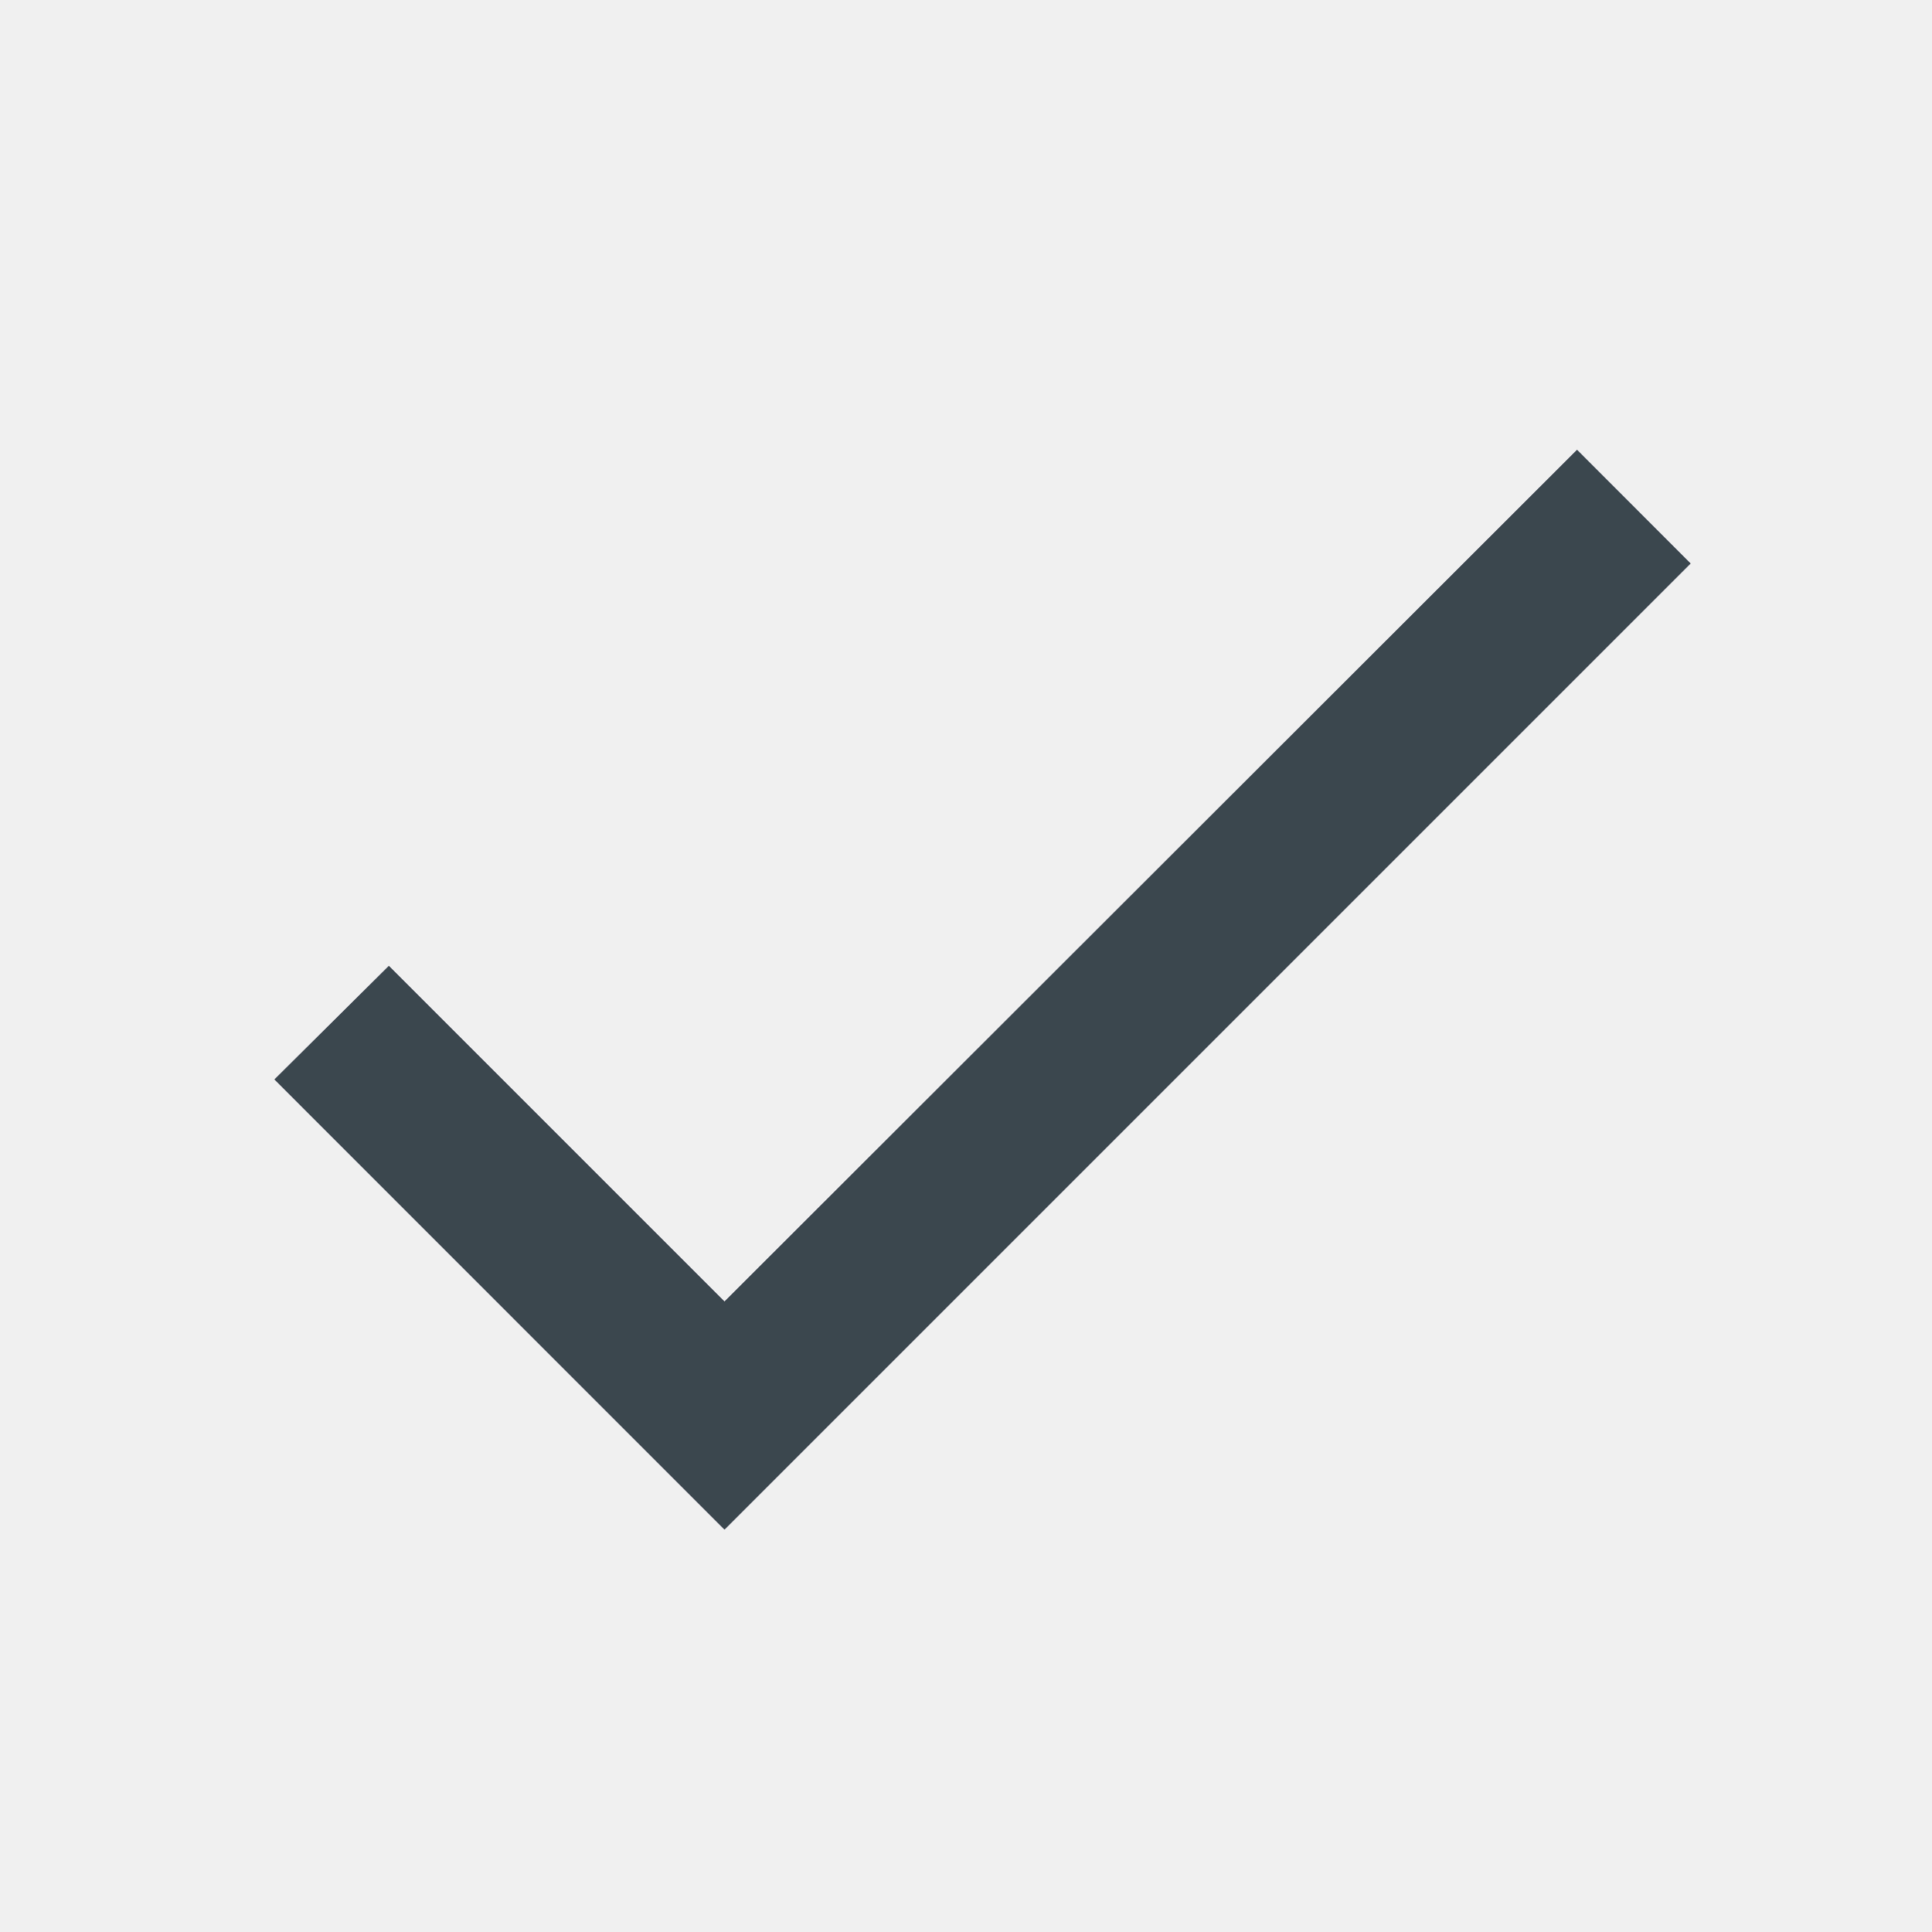
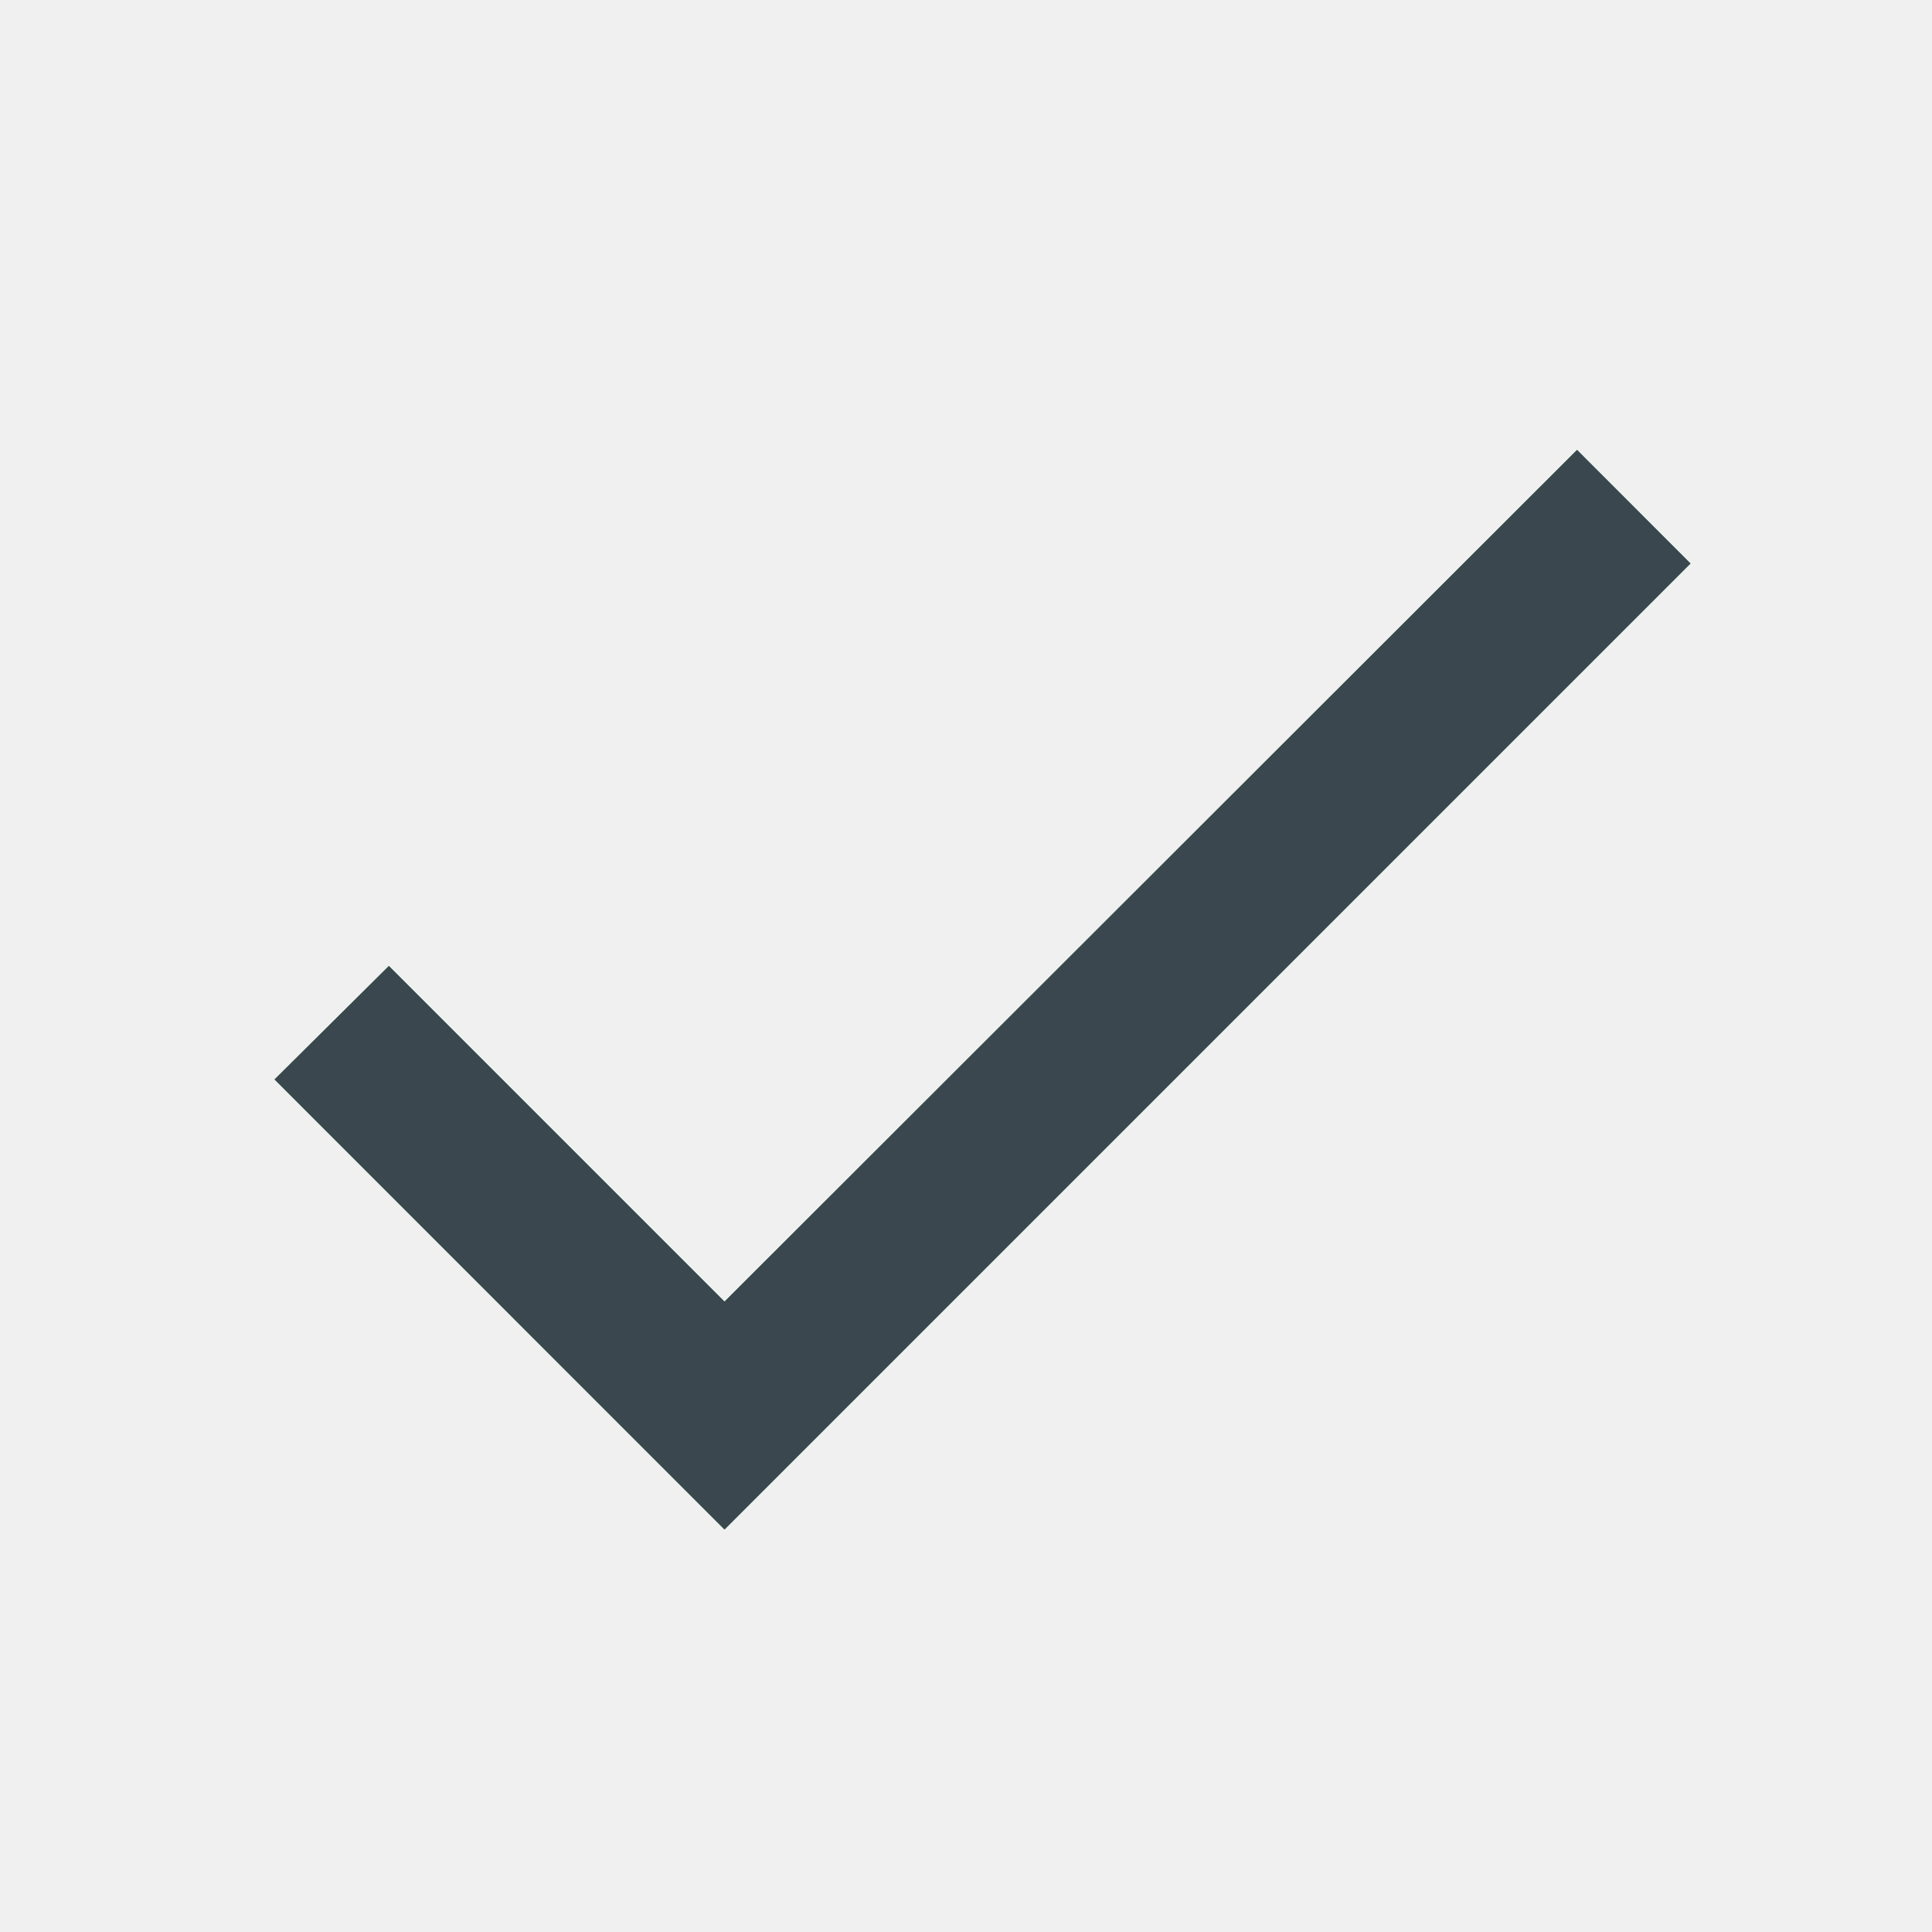
<svg xmlns="http://www.w3.org/2000/svg" xmlns:xlink="http://www.w3.org/1999/xlink" width="18" height="18" viewBox="0 0 18 18">
  <defs>
    <polygon id="check-a" points="6.75 12.127 3.623 9 2.558 10.057 6.75 14.25 15.75 5.25 14.693 4.192" />
  </defs>
  <g fill="none" fill-rule="evenodd">
    <polygon points="0 0 18 0 18 18 0 18" />
    <mask id="check-b" fill="#fff">
      <use xlink:href="#check-a" />
    </mask>
-     <use fill="#262144" fill-rule="nonzero" xlink:href="#check-a" />
+     <use fill="#00923f" fill-rule="nonzero" xlink:href="#check-a" />
    <g fill="#3B474E" mask="url(#check-b)">
      <polygon points="0 0 18 0 18 18 0 18" />
    </g>
  </g>
</svg>
